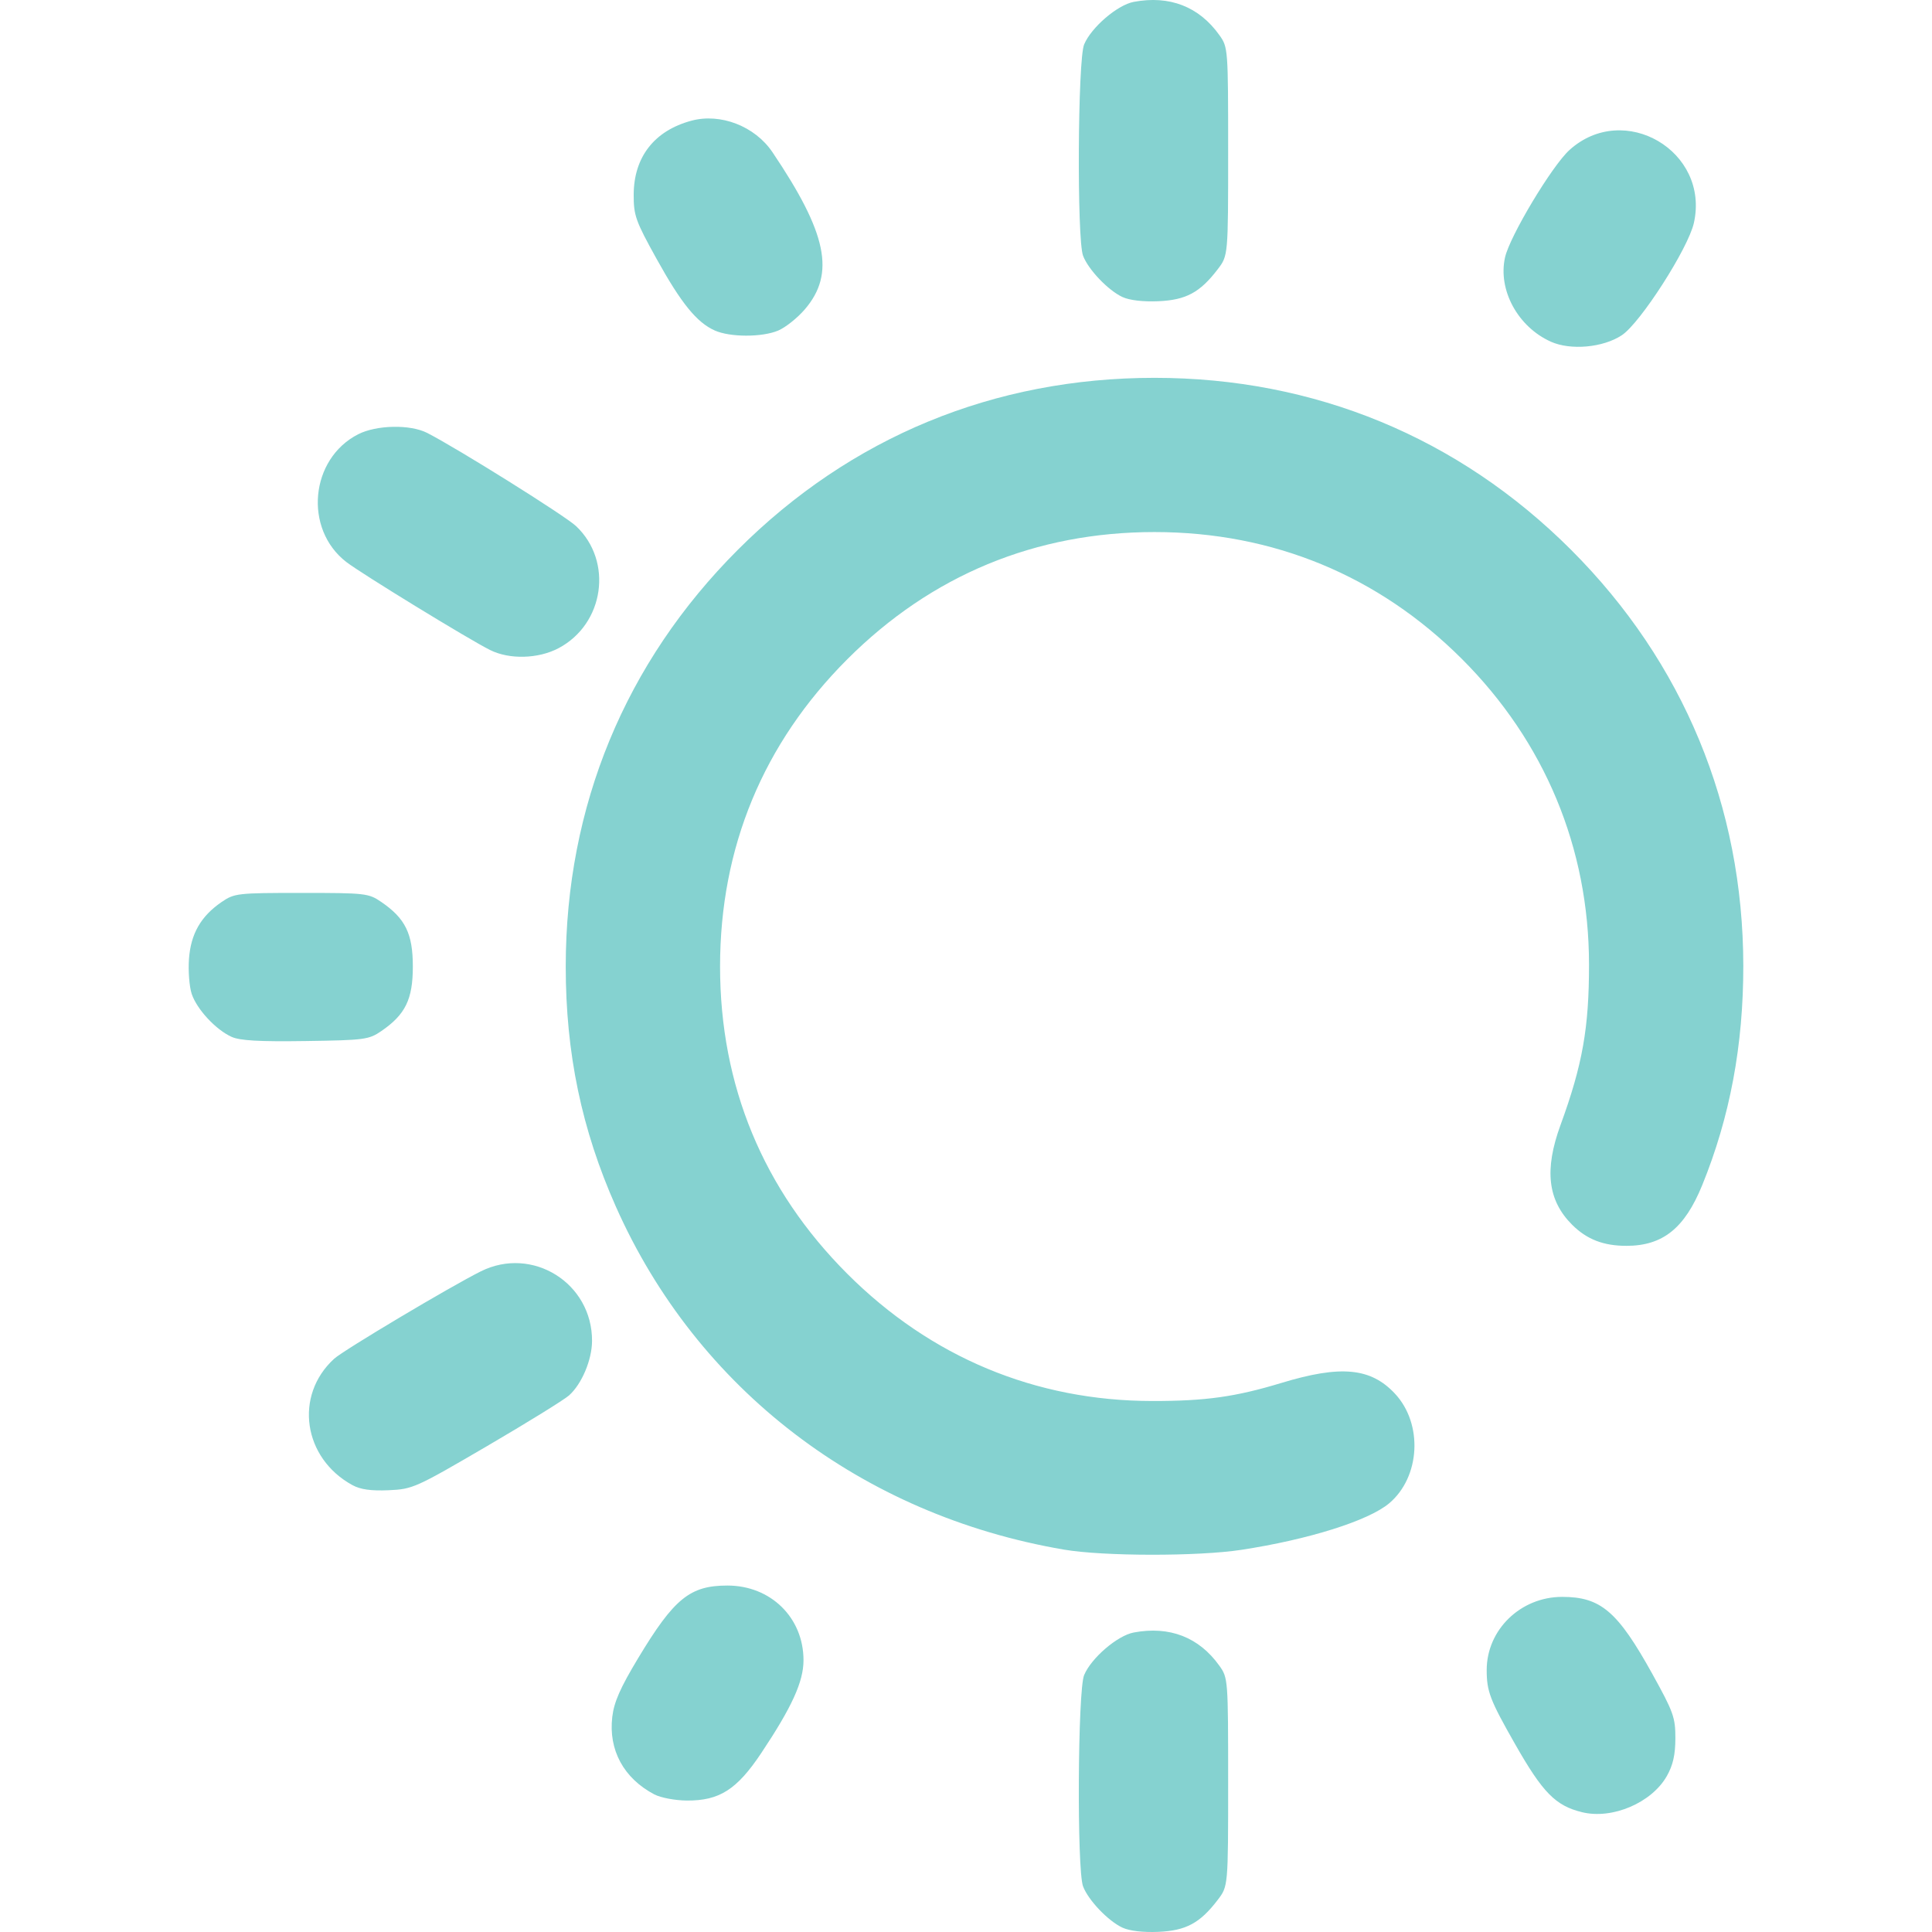
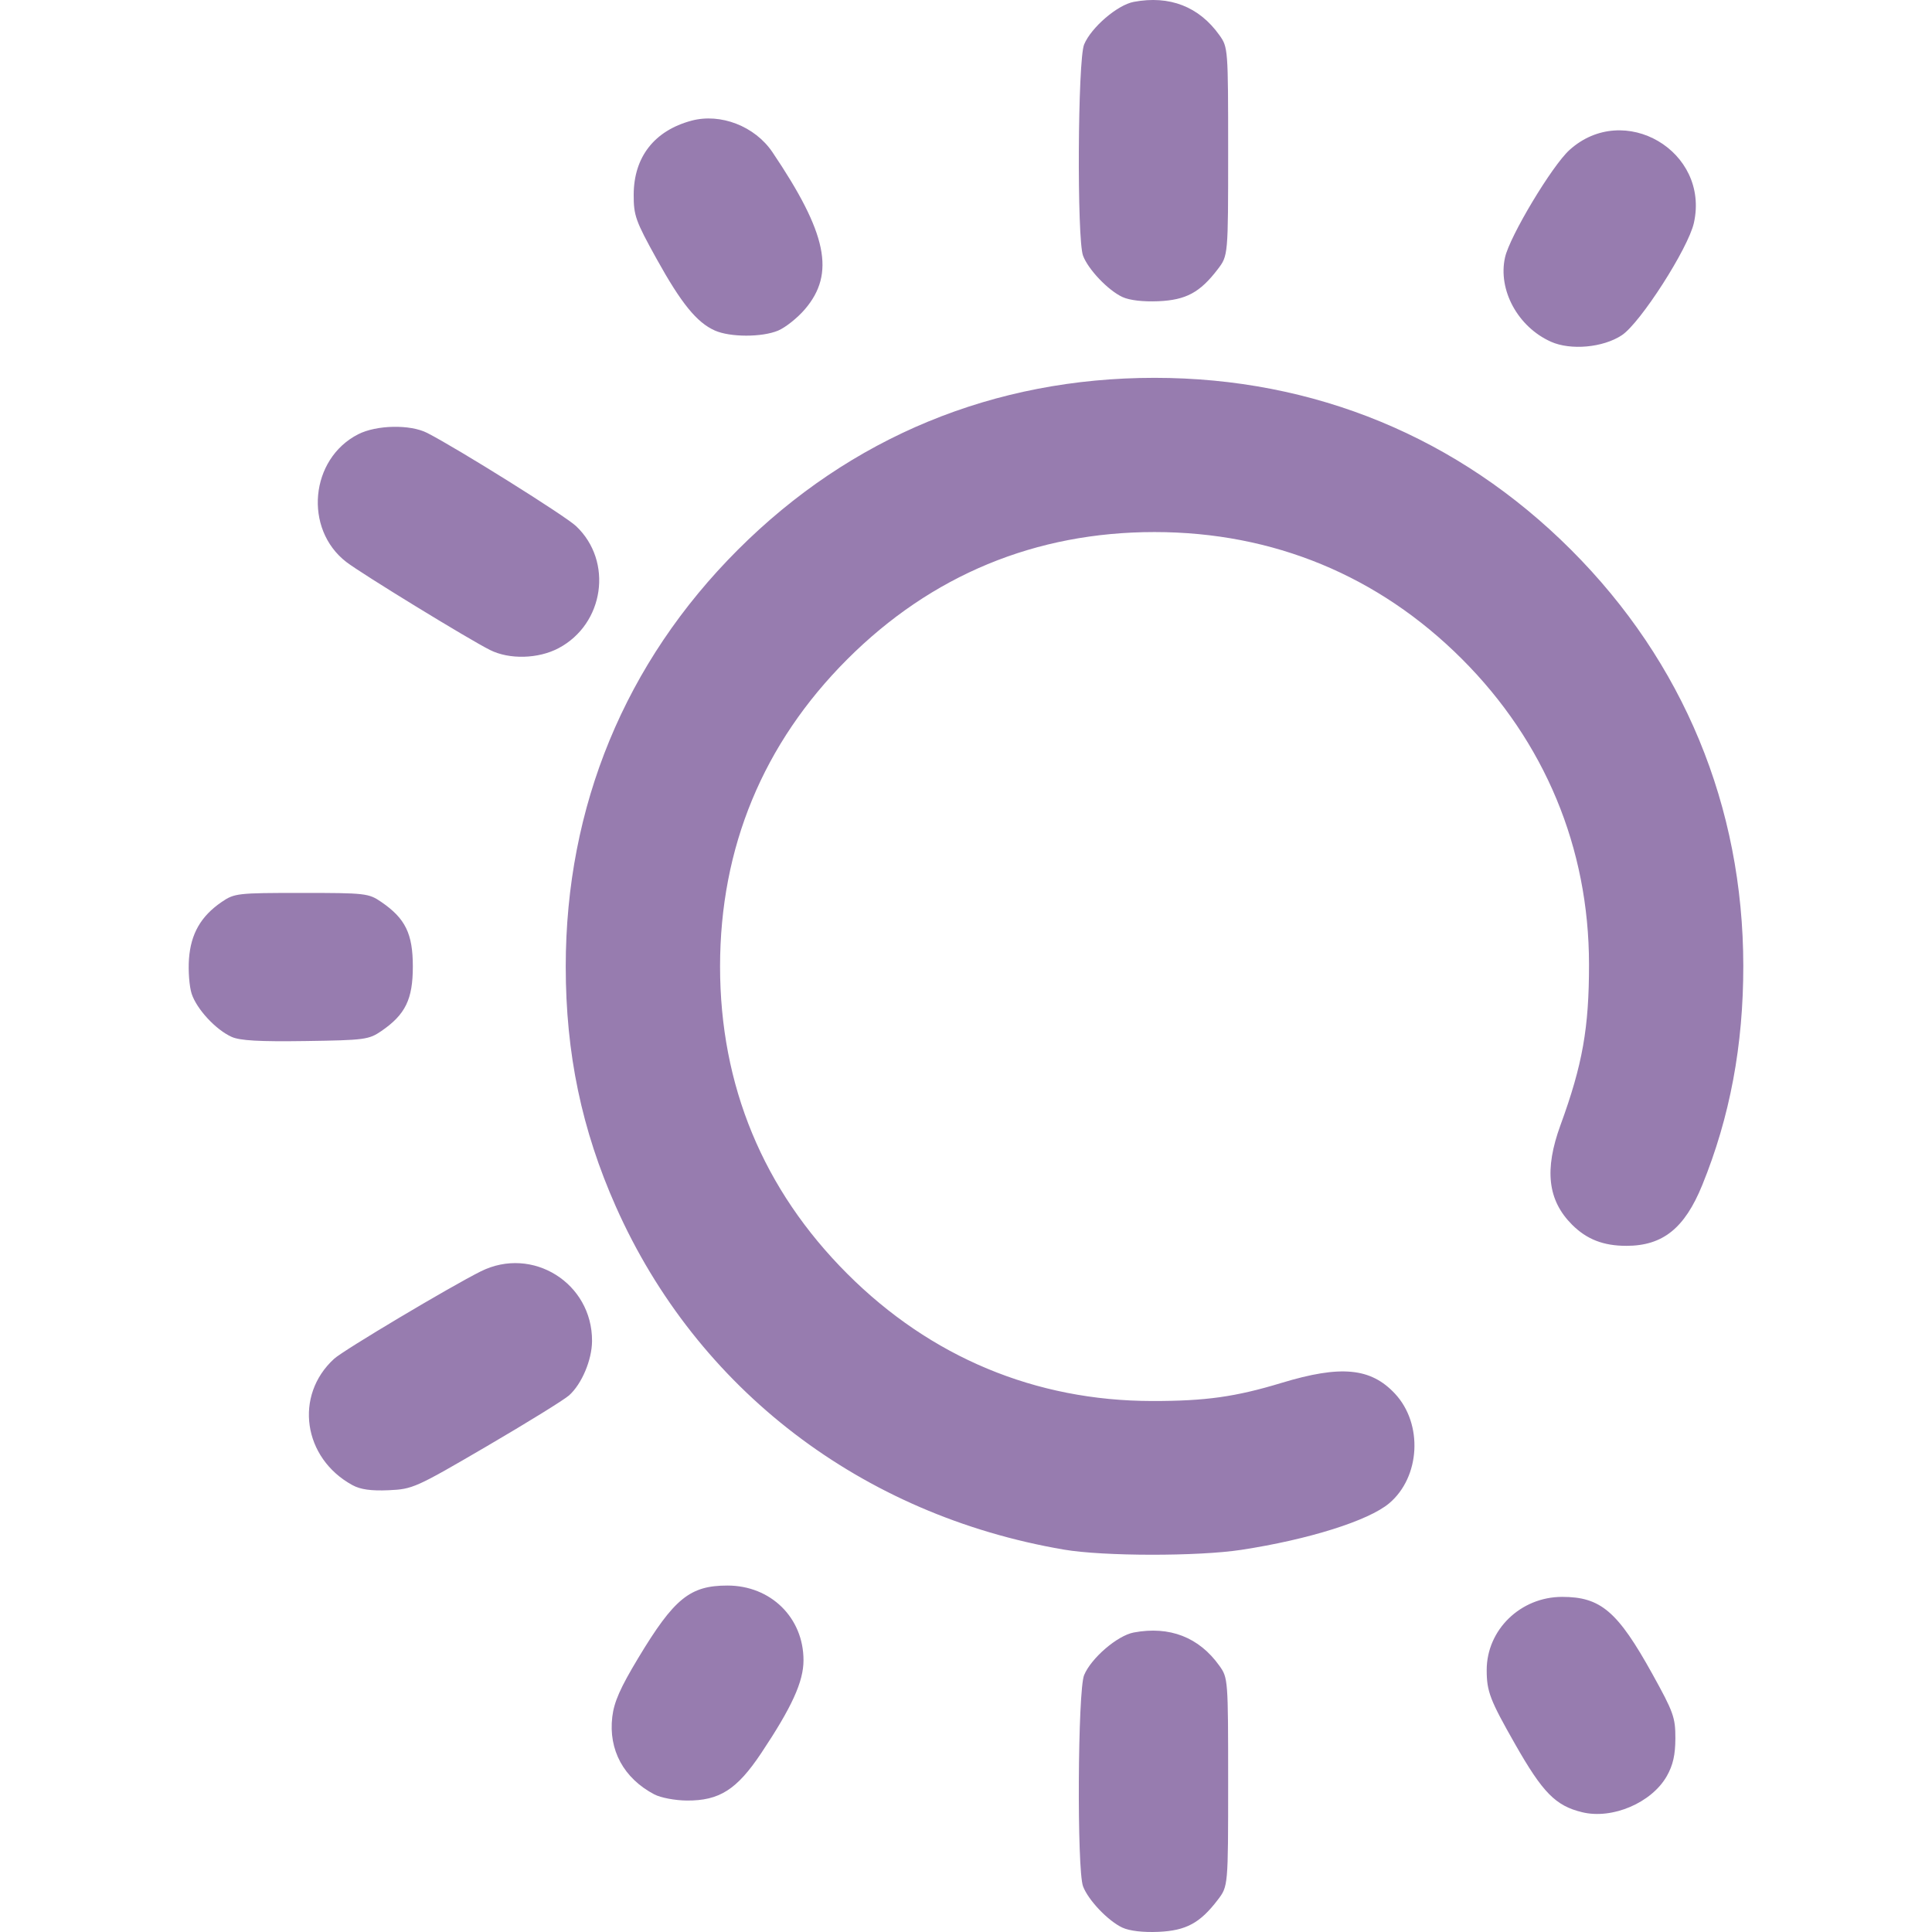
<svg xmlns="http://www.w3.org/2000/svg" xmlns:xlink="http://www.w3.org/1999/xlink" width="512" height="512" viewBox="0 0 135.467 135.467" version="1.1" id="svg1" xml:space="preserve">
  <defs id="defs1">
    <linearGradient id="linearGradient10">
-       <stop style="stop-color:#85d2d0;stop-opacity:1;" offset="0" id="stop10" />
-       <stop style="stop-color:#85d2d0;stop-opacity:1" offset="1" id="stop11" />
+       <stop style="stop-color:#977caf;stop-opacity:1;" offset="0" id="stop10" />
+       <stop style="stop-color:#977caf;stop-opacity:1" offset="1" id="stop11" />
    </linearGradient>
    <linearGradient xlink:href="#linearGradient10" id="linearGradient11" x1="46.212" y1="165.375" x2="131.625" y2="165.375" gradientUnits="userSpaceOnUse" />
  </defs>
  <g id="layer1" transform="matrix(0.9377842,0,0,0.9377842,-29.23775,-88.22543)">
    <path style="fill:url(#linearGradient11);fill-opacity:1" d="m 115.102,238.208 c -1.072,-0.499 -2.556,-2.055 -2.946,-3.09 -0.466,-1.237 -0.398,-14.652 0.081,-15.795 0.535,-1.279 2.489,-2.955 3.711,-3.184 2.678,-0.502 4.88,0.353 6.402,2.487 0.647,0.907 0.655,1.012 0.655,8.701 0,7.783 0,7.783 -0.775,8.8 -1.328,1.741 -2.373,2.305 -4.439,2.395 -1.144,0.05 -2.161,-0.069 -2.687,-0.314 z m 34.368,-8.631 c -1.983,-0.484 -2.941,-1.457 -5.002,-5.078 -1.887,-3.314 -2.131,-3.95 -2.131,-5.552 0,-3.014 2.534,-5.471 5.642,-5.471 2.886,0 4.151,1.083 6.753,5.779 1.571,2.836 1.716,3.241 1.712,4.798 -0.003,1.235 -0.178,2.006 -0.638,2.819 -1.132,1.999 -4.078,3.257 -6.335,2.705 z m -69.363,-1.329 c -2.296,-1.208 -3.444,-3.322 -3.15,-5.8 0.132,-1.115 0.598,-2.17 1.944,-4.406 2.68,-4.45 3.866,-5.413 6.666,-5.413 3.241,0 5.688,2.403 5.688,5.585 0,1.602 -0.866,3.503 -3.166,6.951 -1.816,2.722 -3.126,3.556 -5.557,3.539 -0.871,-0.006 -1.958,-0.211 -2.425,-0.457 z m 30.621,-18.306 c -15.134,-2.583 -27.434,-11.995 -33.497,-25.633 -2.562,-5.762 -3.754,-11.467 -3.754,-17.964 0,-11.973 4.444,-22.735 12.867,-31.157 8.434,-8.434 19.157,-12.859 31.157,-12.859 11.96,0 22.736,4.451 31.151,12.866 8.393,8.393 12.856,19.172 12.871,31.083 0.007,5.946 -0.998,11.318 -3.07,16.41 -1.315,3.23 -2.952,4.541 -5.672,4.541 -1.72,0 -2.966,-0.485 -4.063,-1.583 -1.821,-1.821 -2.085,-4.102 -0.863,-7.448 1.649,-4.513 2.136,-7.263 2.132,-12.025 -0.008,-8.699 -3.309,-16.629 -9.497,-22.817 -6.239,-6.239 -14.123,-9.496 -22.989,-9.496 -8.9,0 -16.684,3.223 -22.973,9.512 -6.289,6.289 -9.512,14.073 -9.512,22.973 0,8.9 3.223,16.684 9.512,22.973 6.238,6.238 14.068,9.505 22.801,9.513 3.989,0.004 6.224,-0.309 9.668,-1.354 4.433,-1.345 6.674,-1.132 8.482,0.806 2.108,2.26 1.897,6.235 -0.436,8.198 -1.545,1.3 -6.027,2.71 -11.051,3.478 -3.247,0.496 -10.311,0.487 -13.264,-0.017 z m -53.199,-4.821 c -3.696,-2.017 -4.375,-6.708 -1.366,-9.45 0.705,-0.643 8.682,-5.396 10.962,-6.533 3.862,-1.925 8.342,0.88 8.319,5.208 -0.007,1.416 -0.769,3.217 -1.72,4.067 -0.37,0.33 -3.139,2.042 -6.154,3.804 -5.317,3.107 -5.538,3.206 -7.338,3.285 -1.312,0.057 -2.104,-0.054 -2.702,-0.381 z m -9.031,-33.515 c -1.182,-0.531 -2.608,-2.068 -2.989,-3.221 -0.176,-0.534 -0.267,-1.707 -0.202,-2.608 0.136,-1.878 0.89,-3.194 2.439,-4.255 0.957,-0.655 1.173,-0.68 5.973,-0.68 4.8,0 5.016,0.025 5.973,0.68 1.796,1.231 2.353,2.371 2.353,4.823 0,2.451 -0.556,3.591 -2.352,4.823 -0.937,0.643 -1.247,0.684 -5.67,0.749 -3.444,0.051 -4.902,-0.031 -5.525,-0.311 z m 19.321,-28.926 c -1.602,-0.801 -9.628,-5.716 -10.75,-6.583 -3.198,-2.47 -2.71,-7.713 0.889,-9.549 1.372,-0.7 3.89,-0.749 5.159,-0.1 2.264,1.157 10.31,6.192 11.13,6.965 2.788,2.629 2.114,7.324 -1.311,9.132 -1.516,0.8 -3.674,0.857 -5.118,0.134 z M 147.134,119.626 c -2.469,-1.106 -3.972,-3.873 -3.426,-6.304 0.358,-1.592 3.513,-6.849 4.819,-8.029 4.075,-3.681 10.498,0.083 9.302,5.452 -0.424,1.903 -4.001,7.48 -5.387,8.397 -1.402,0.928 -3.826,1.149 -5.308,0.485 z m -62.512,-0.836 c -1.346,-0.599 -2.51,-2.031 -4.352,-5.356 -1.571,-2.836 -1.716,-3.241 -1.712,-4.798 0.008,-2.818 1.544,-4.787 4.316,-5.533 2.177,-0.586 4.748,0.411 6.056,2.35 4.091,6.063 4.715,9.079 2.431,11.747 -0.557,0.651 -1.46,1.37 -2.006,1.598 -1.212,0.506 -3.587,0.502 -4.734,-0.008 z m 30.48,-2.503 c -1.072,-0.499 -2.556,-2.055 -2.946,-3.09 -0.466,-1.237 -0.398,-14.652 0.081,-15.795 0.535,-1.279 2.489,-2.955 3.711,-3.184 2.678,-0.502 4.88,0.353 6.402,2.487 0.647,0.907 0.655,1.012 0.655,8.701 0,7.783 0,7.783 -0.775,8.8 -1.328,1.741 -2.373,2.305 -4.439,2.395 -1.144,0.05 -2.161,-0.069 -2.687,-0.314 z" id="path10" />
  </g>
</svg>
